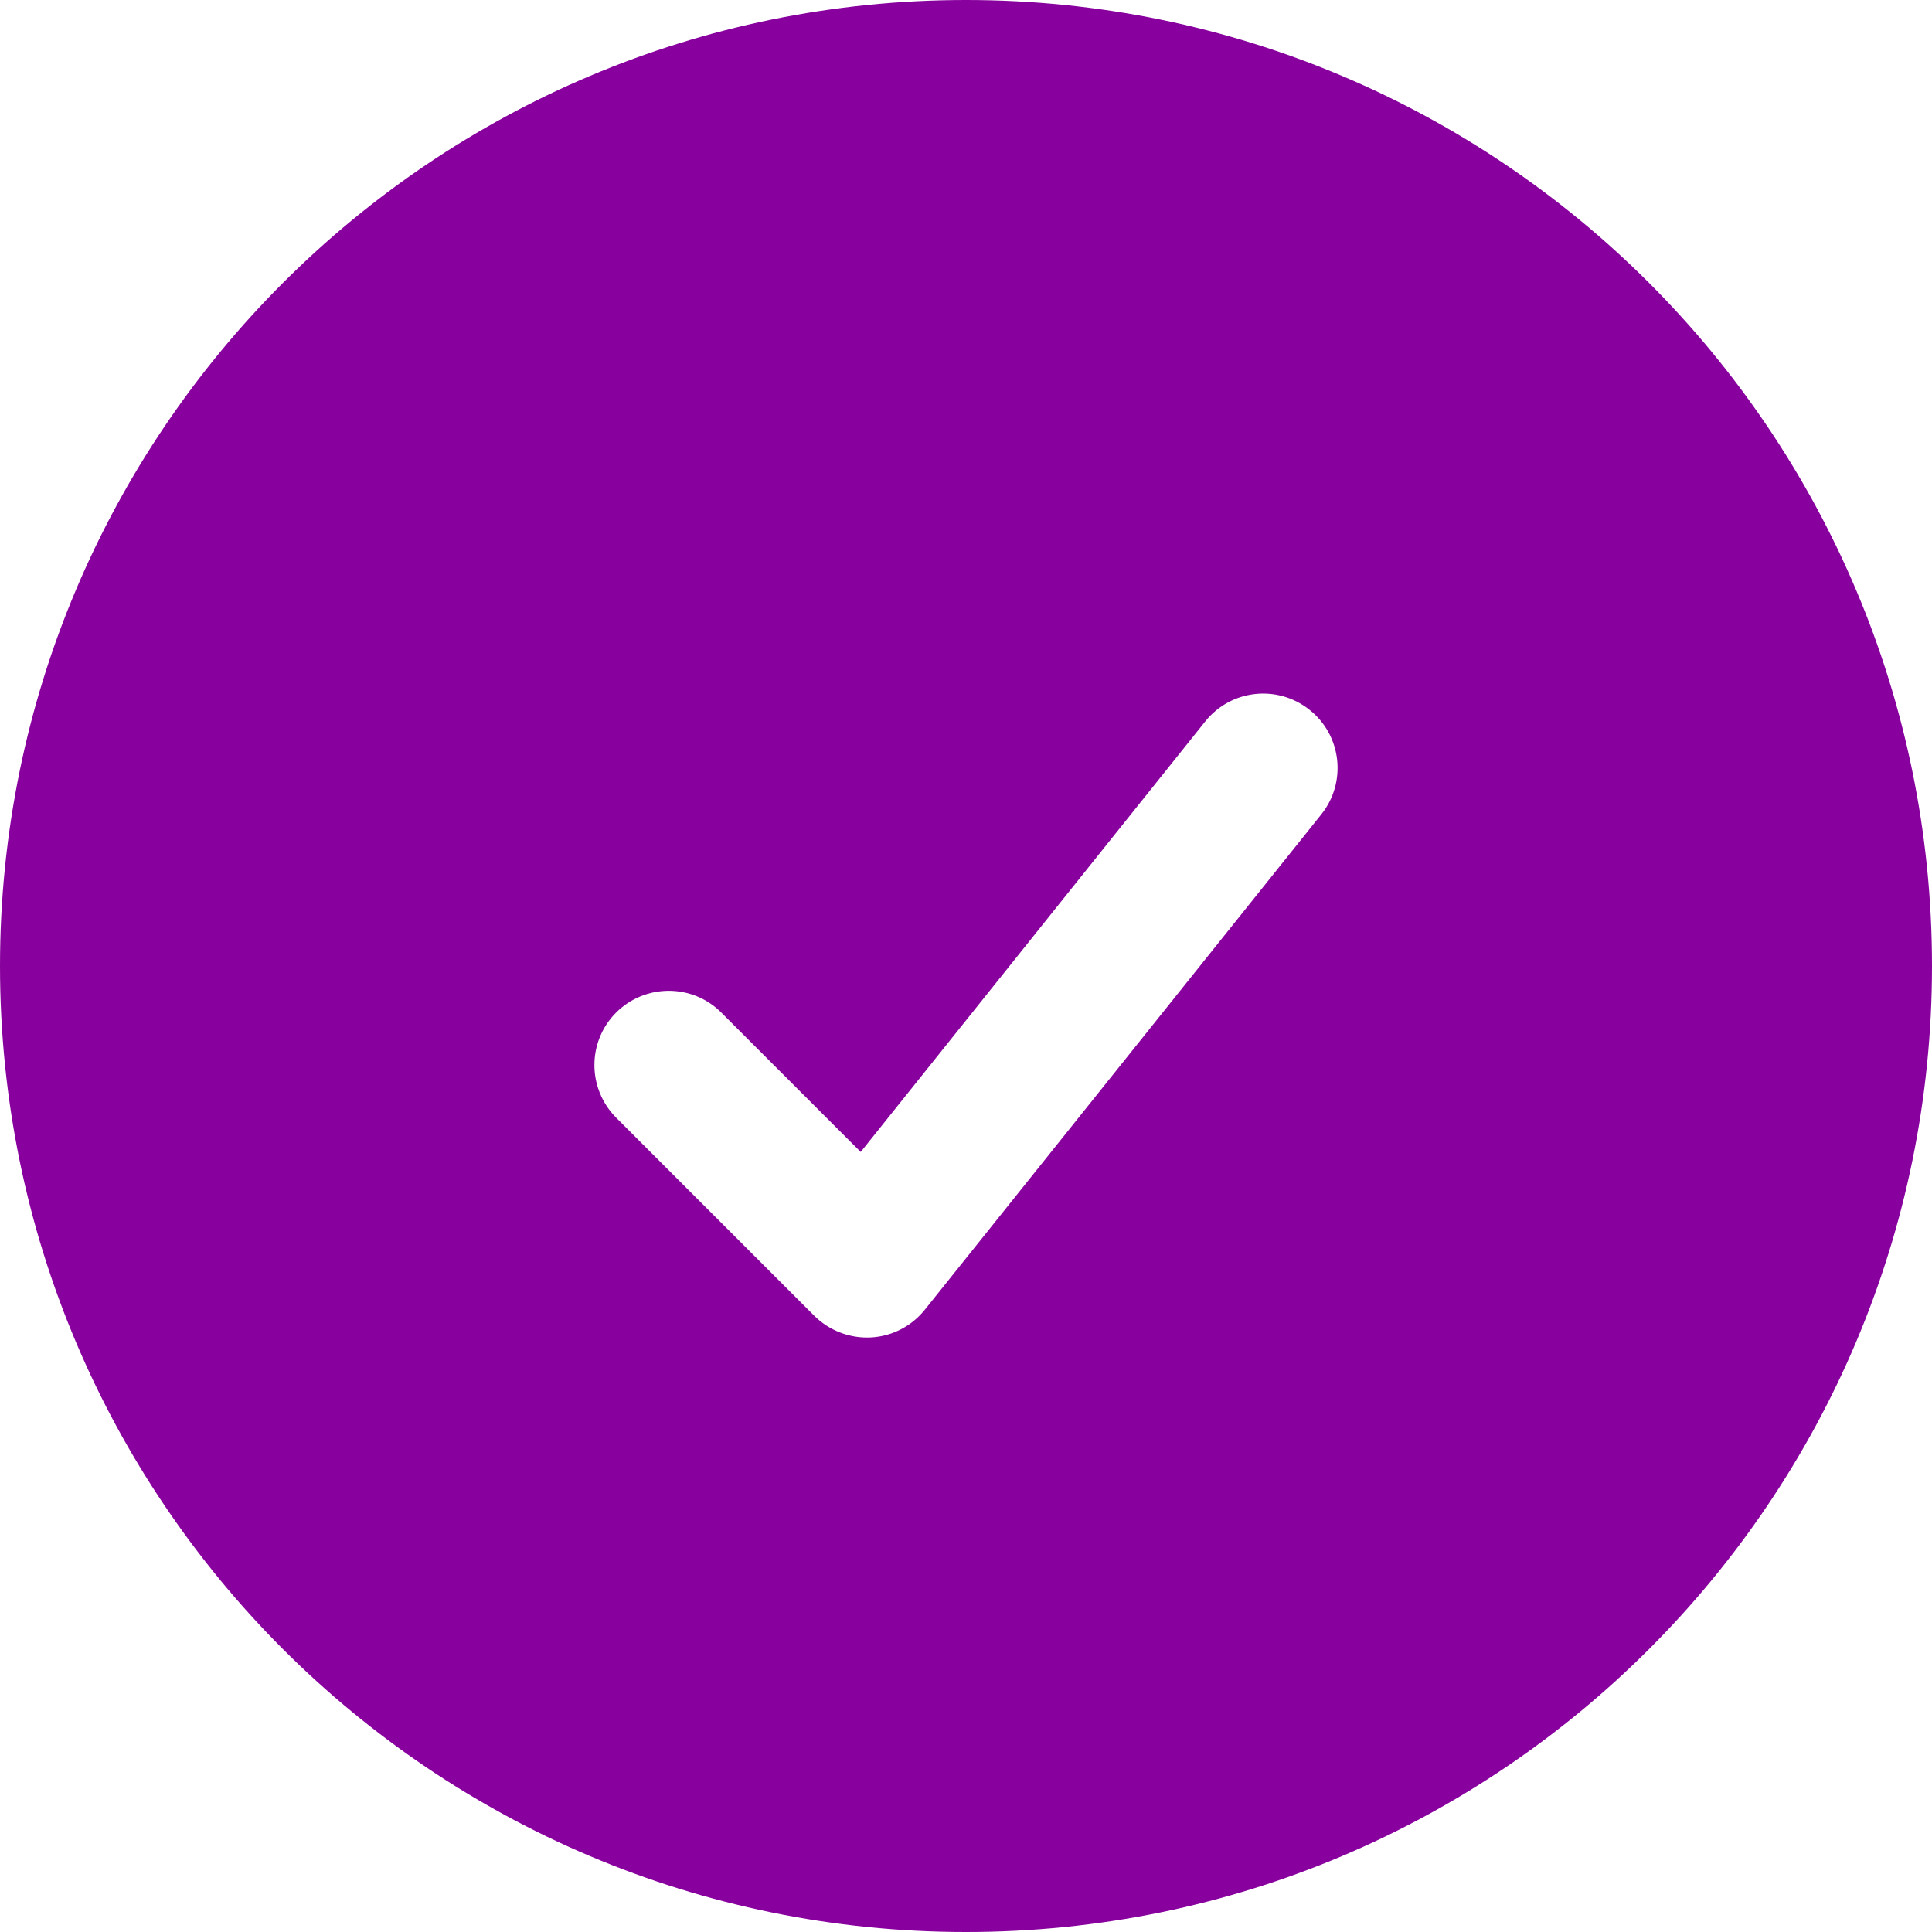
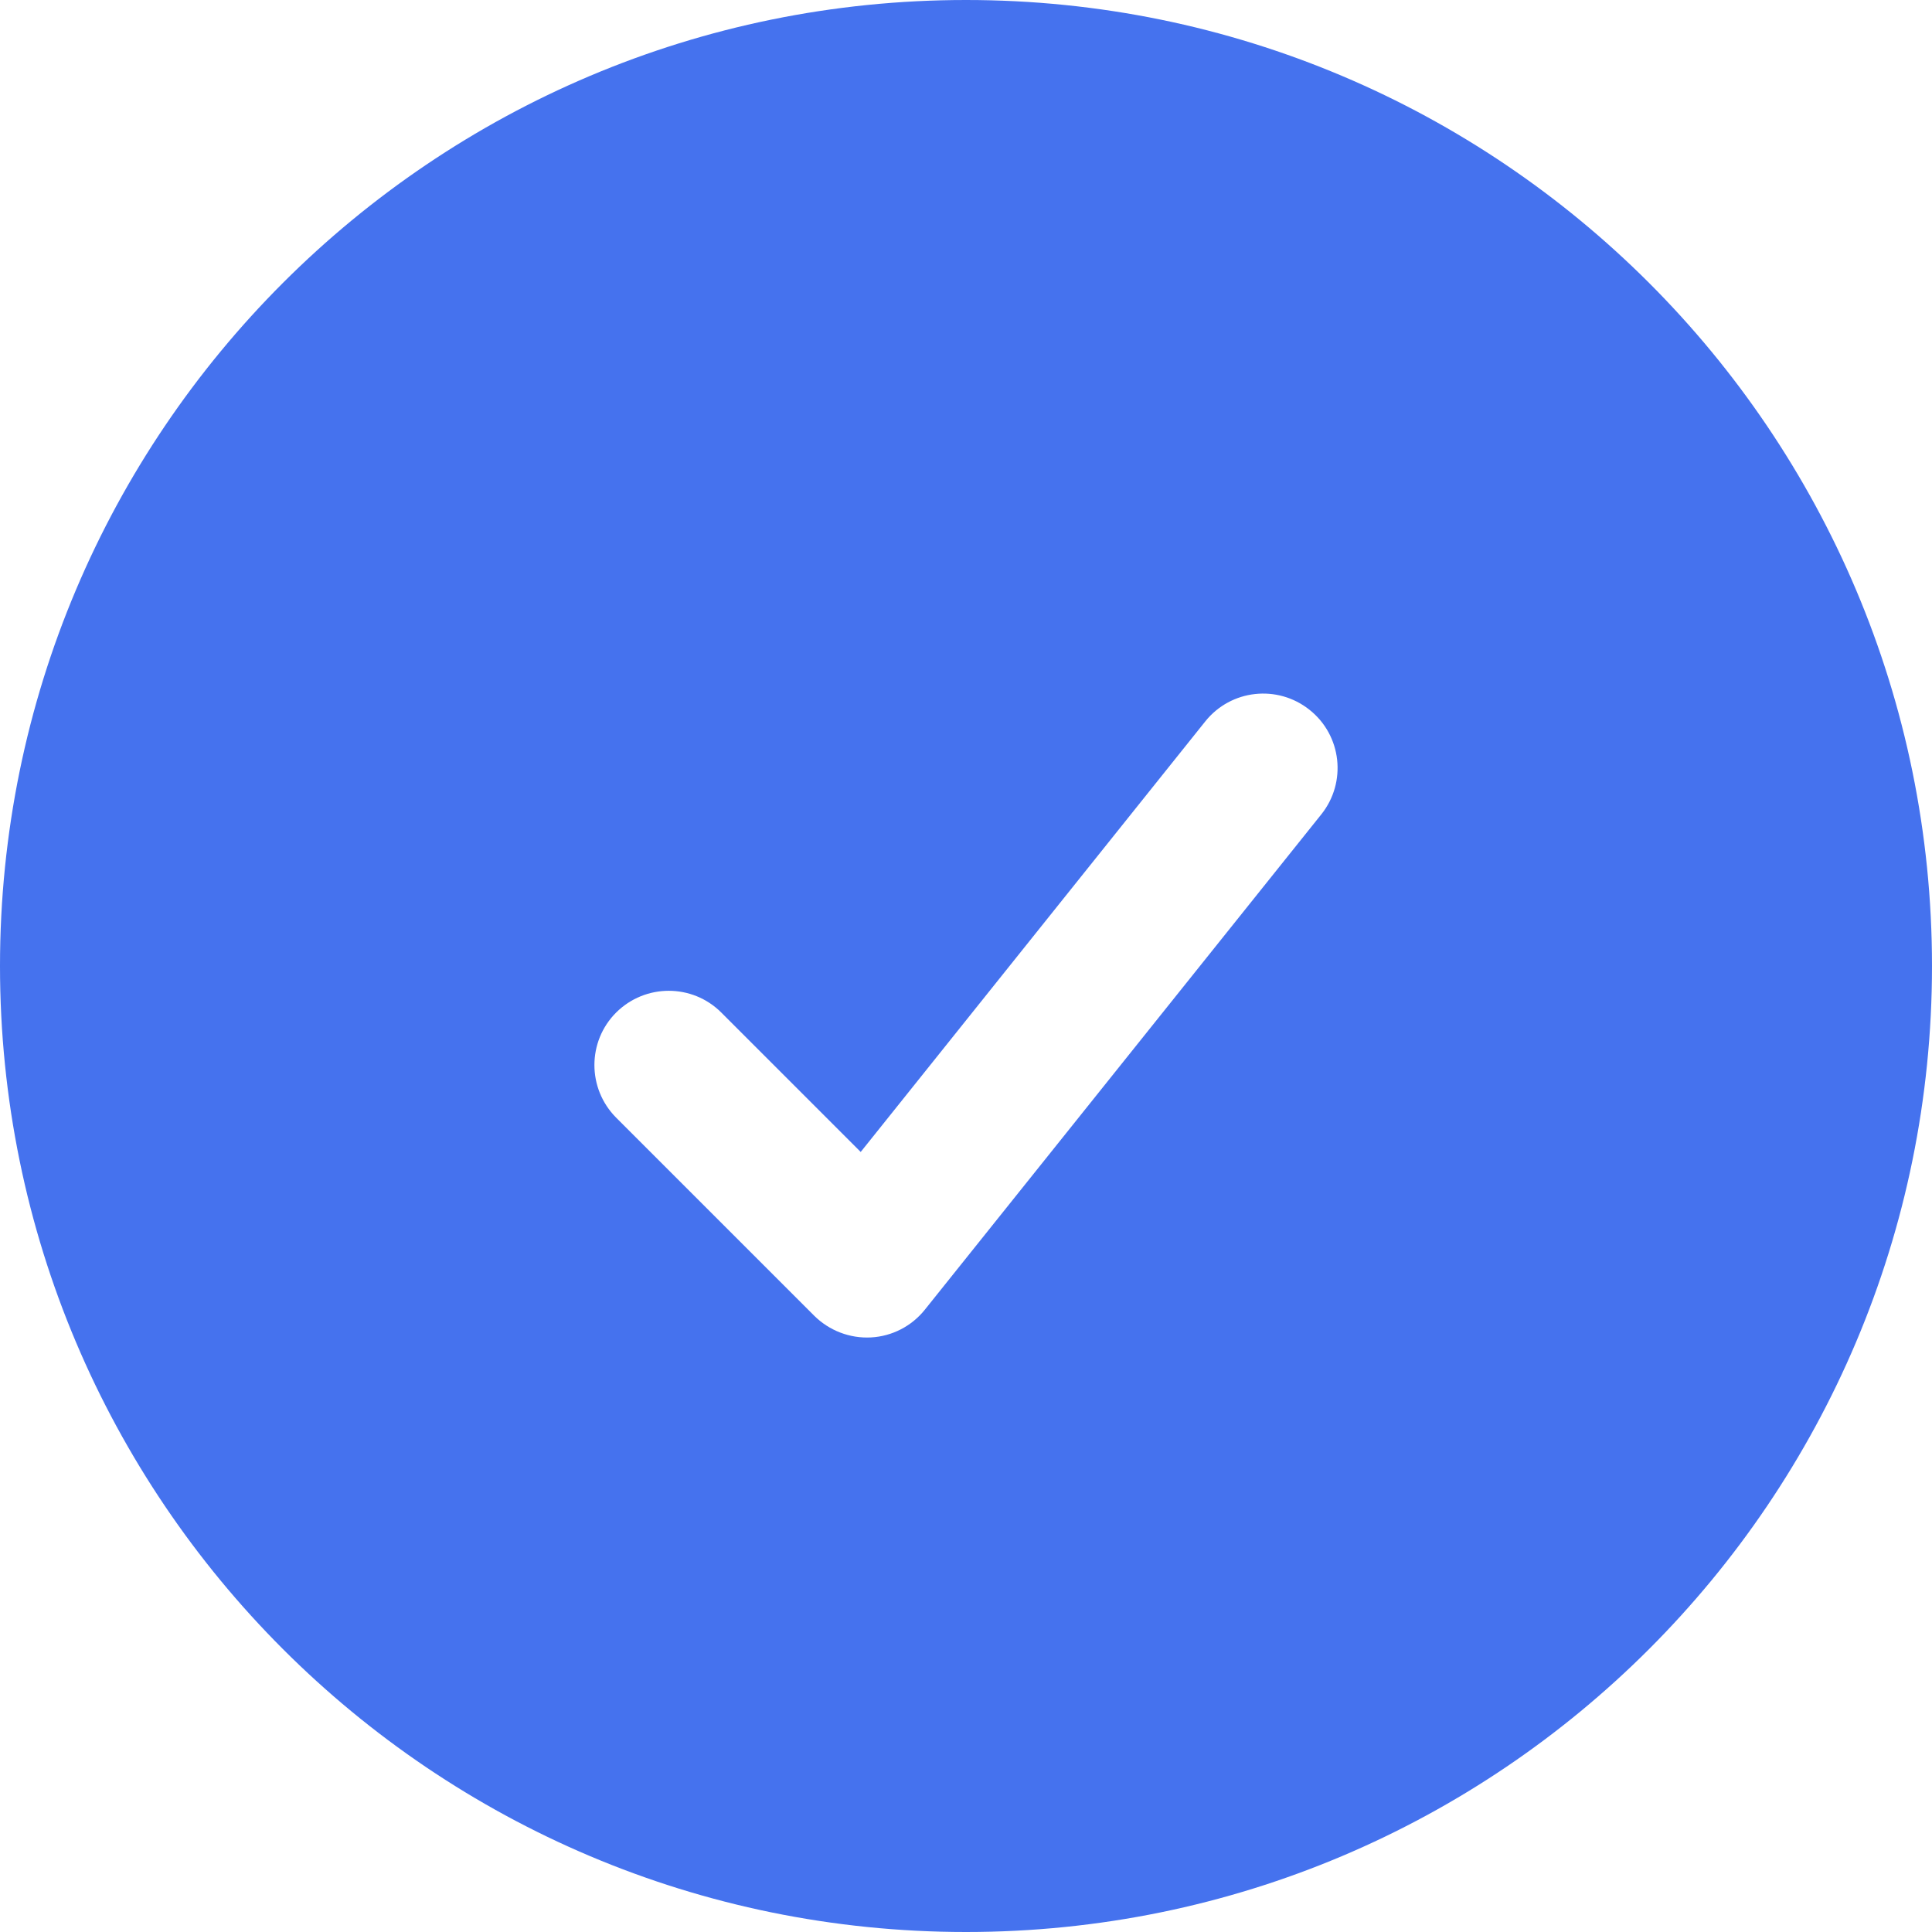
<svg xmlns="http://www.w3.org/2000/svg" width="12" height="12" viewBox="0 0 12 12" fill="none">
-   <path fill-rule="evenodd" clip-rule="evenodd" d="M0 6C0 2.686 2.686 0 6 0C9.314 0 12 2.686 12 6C12 9.314 9.314 12 6 12C2.686 12 0 9.314 0 6ZM8.207 5.058C8.366 4.859 8.334 4.568 8.134 4.409C7.935 4.25 7.645 4.282 7.486 4.481L5.346 7.155L4.48 6.289C4.3 6.109 4.008 6.109 3.827 6.289C3.647 6.469 3.647 6.761 3.827 6.942L5.058 8.173C5.151 8.265 5.279 8.314 5.41 8.307C5.541 8.3 5.663 8.237 5.745 8.134L8.207 5.058Z" fill="#88019E" />
+   <path fill-rule="evenodd" clip-rule="evenodd" d="M0 6C0 2.686 2.686 0 6 0C9.314 0 12 2.686 12 6C12 9.314 9.314 12 6 12C2.686 12 0 9.314 0 6ZM8.207 5.058C8.366 4.859 8.334 4.568 8.134 4.409C7.935 4.25 7.645 4.282 7.486 4.481L5.346 7.155L4.48 6.289C4.3 6.109 4.008 6.109 3.827 6.289C3.647 6.469 3.647 6.761 3.827 6.942L5.058 8.173C5.151 8.265 5.279 8.314 5.41 8.307C5.541 8.3 5.663 8.237 5.745 8.134L8.207 5.058Z" fill="#4572EE" />
</svg>
